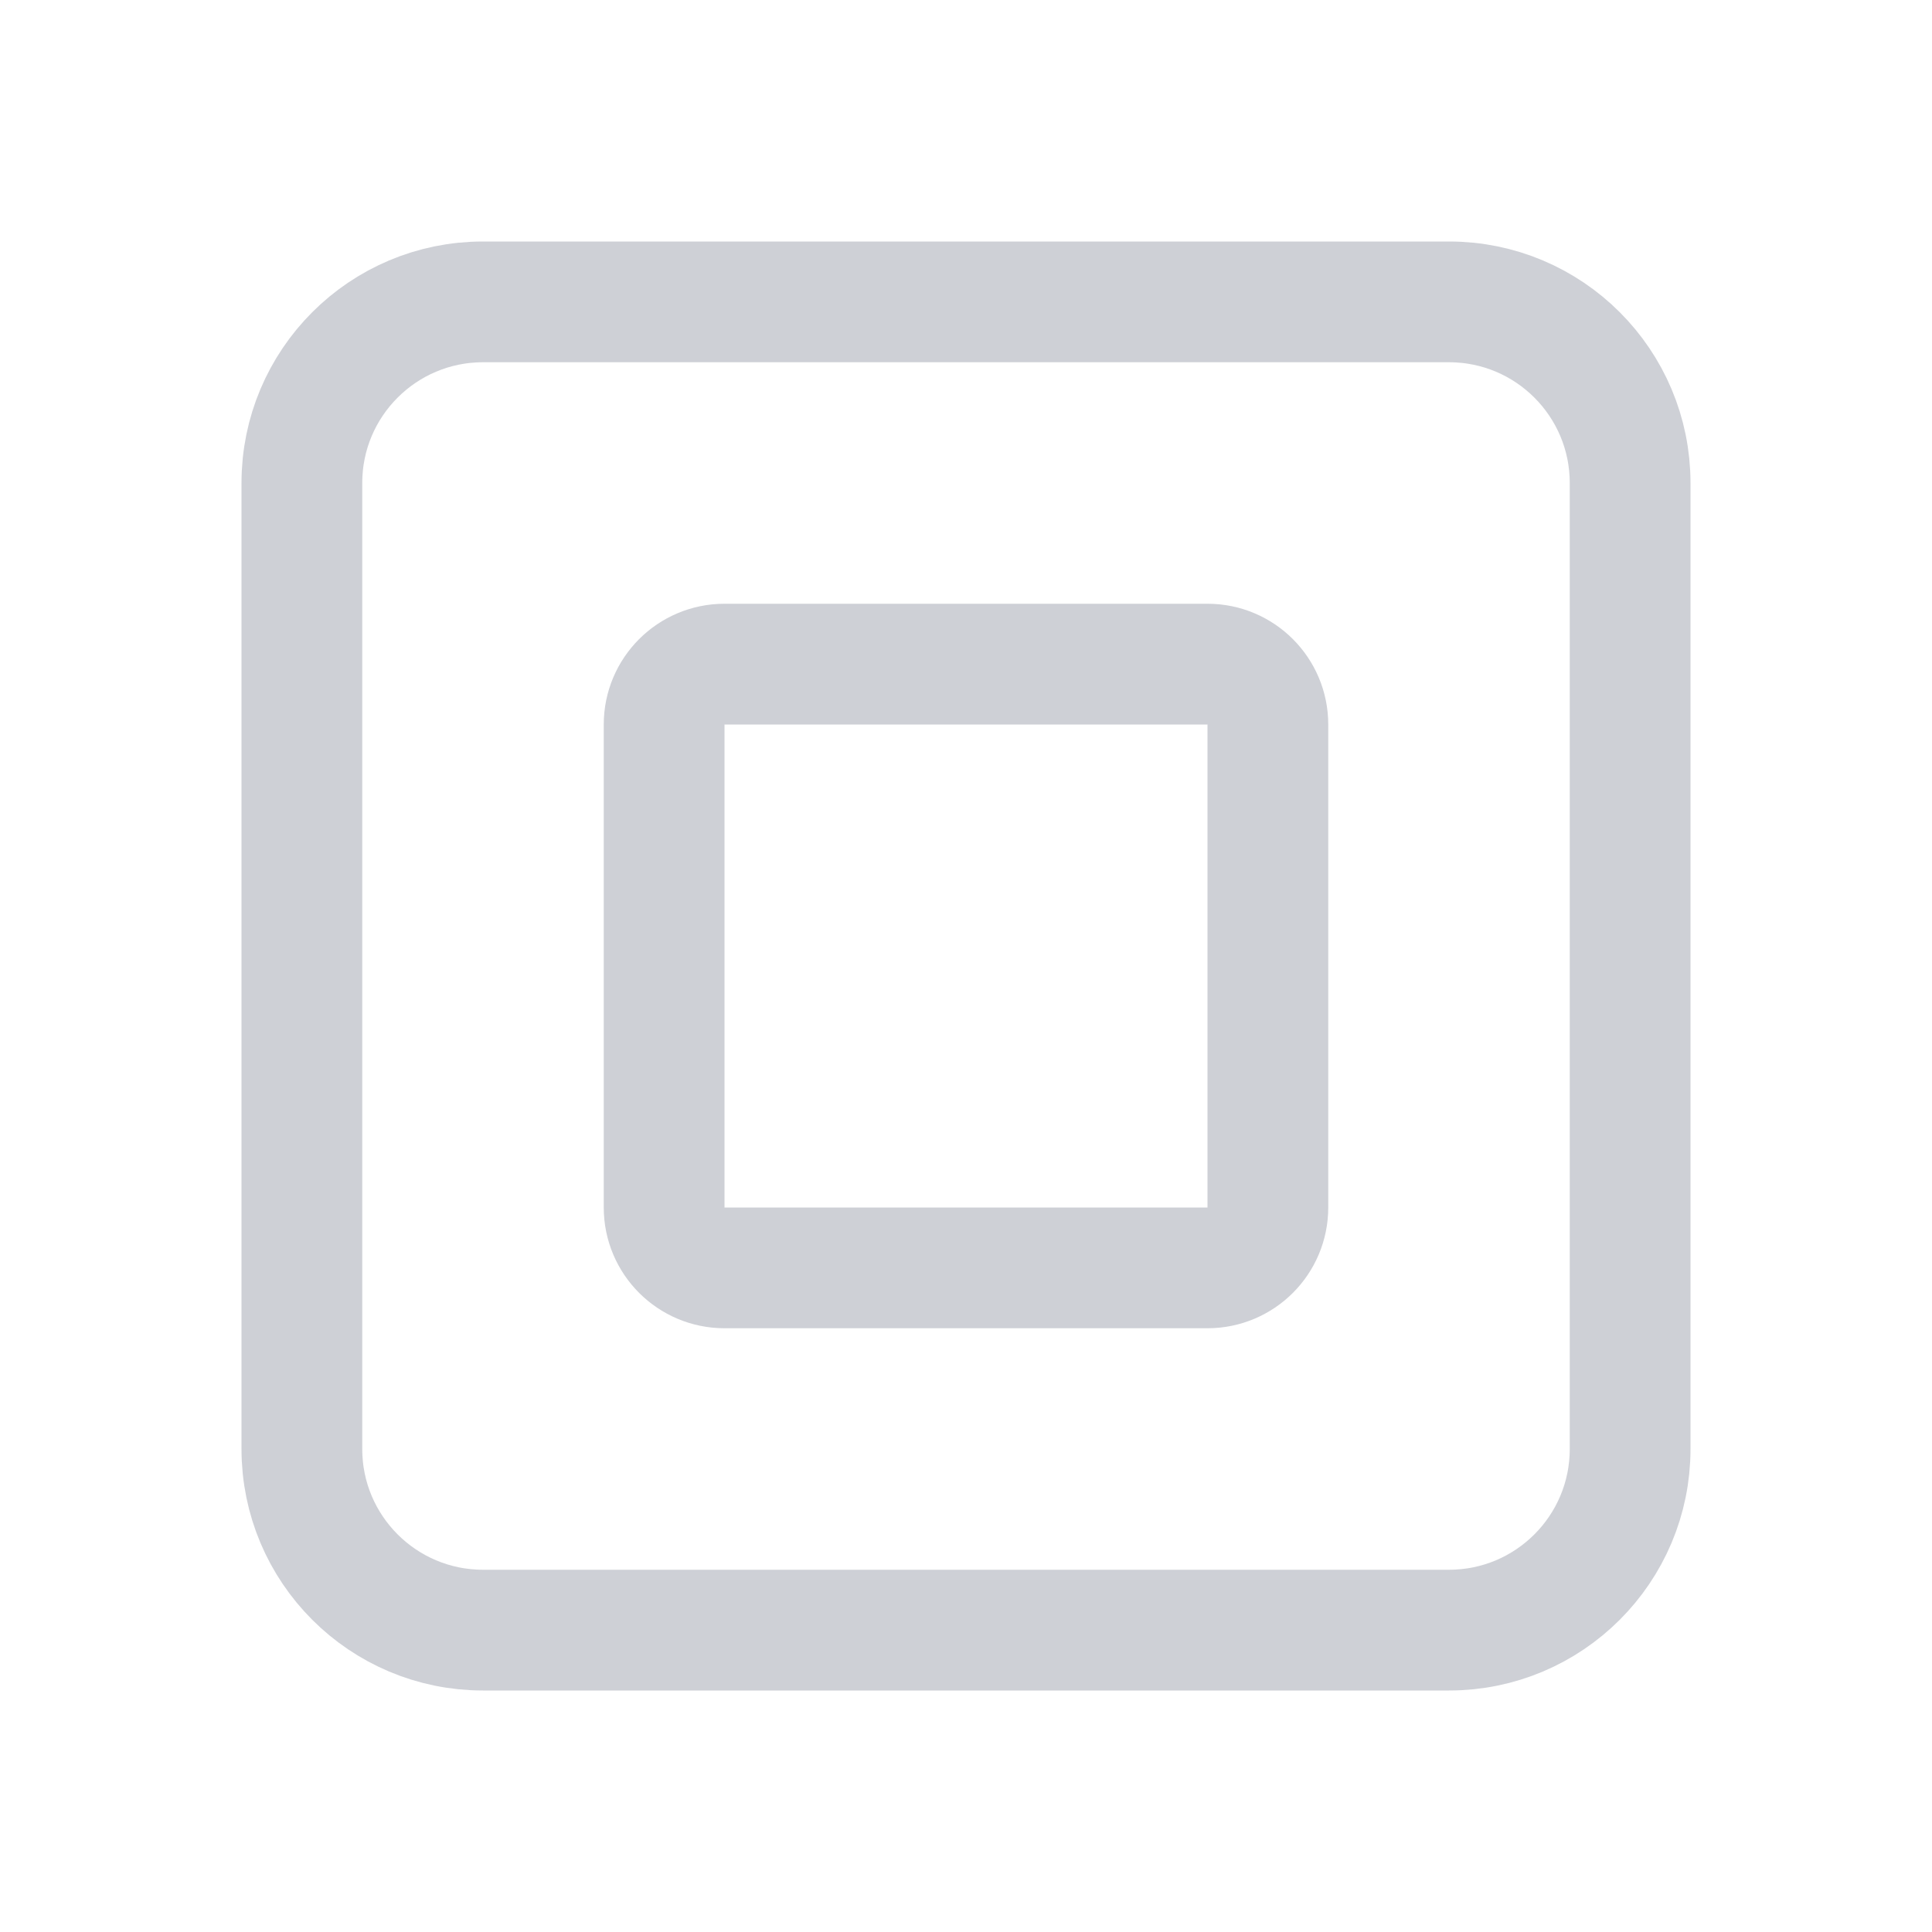
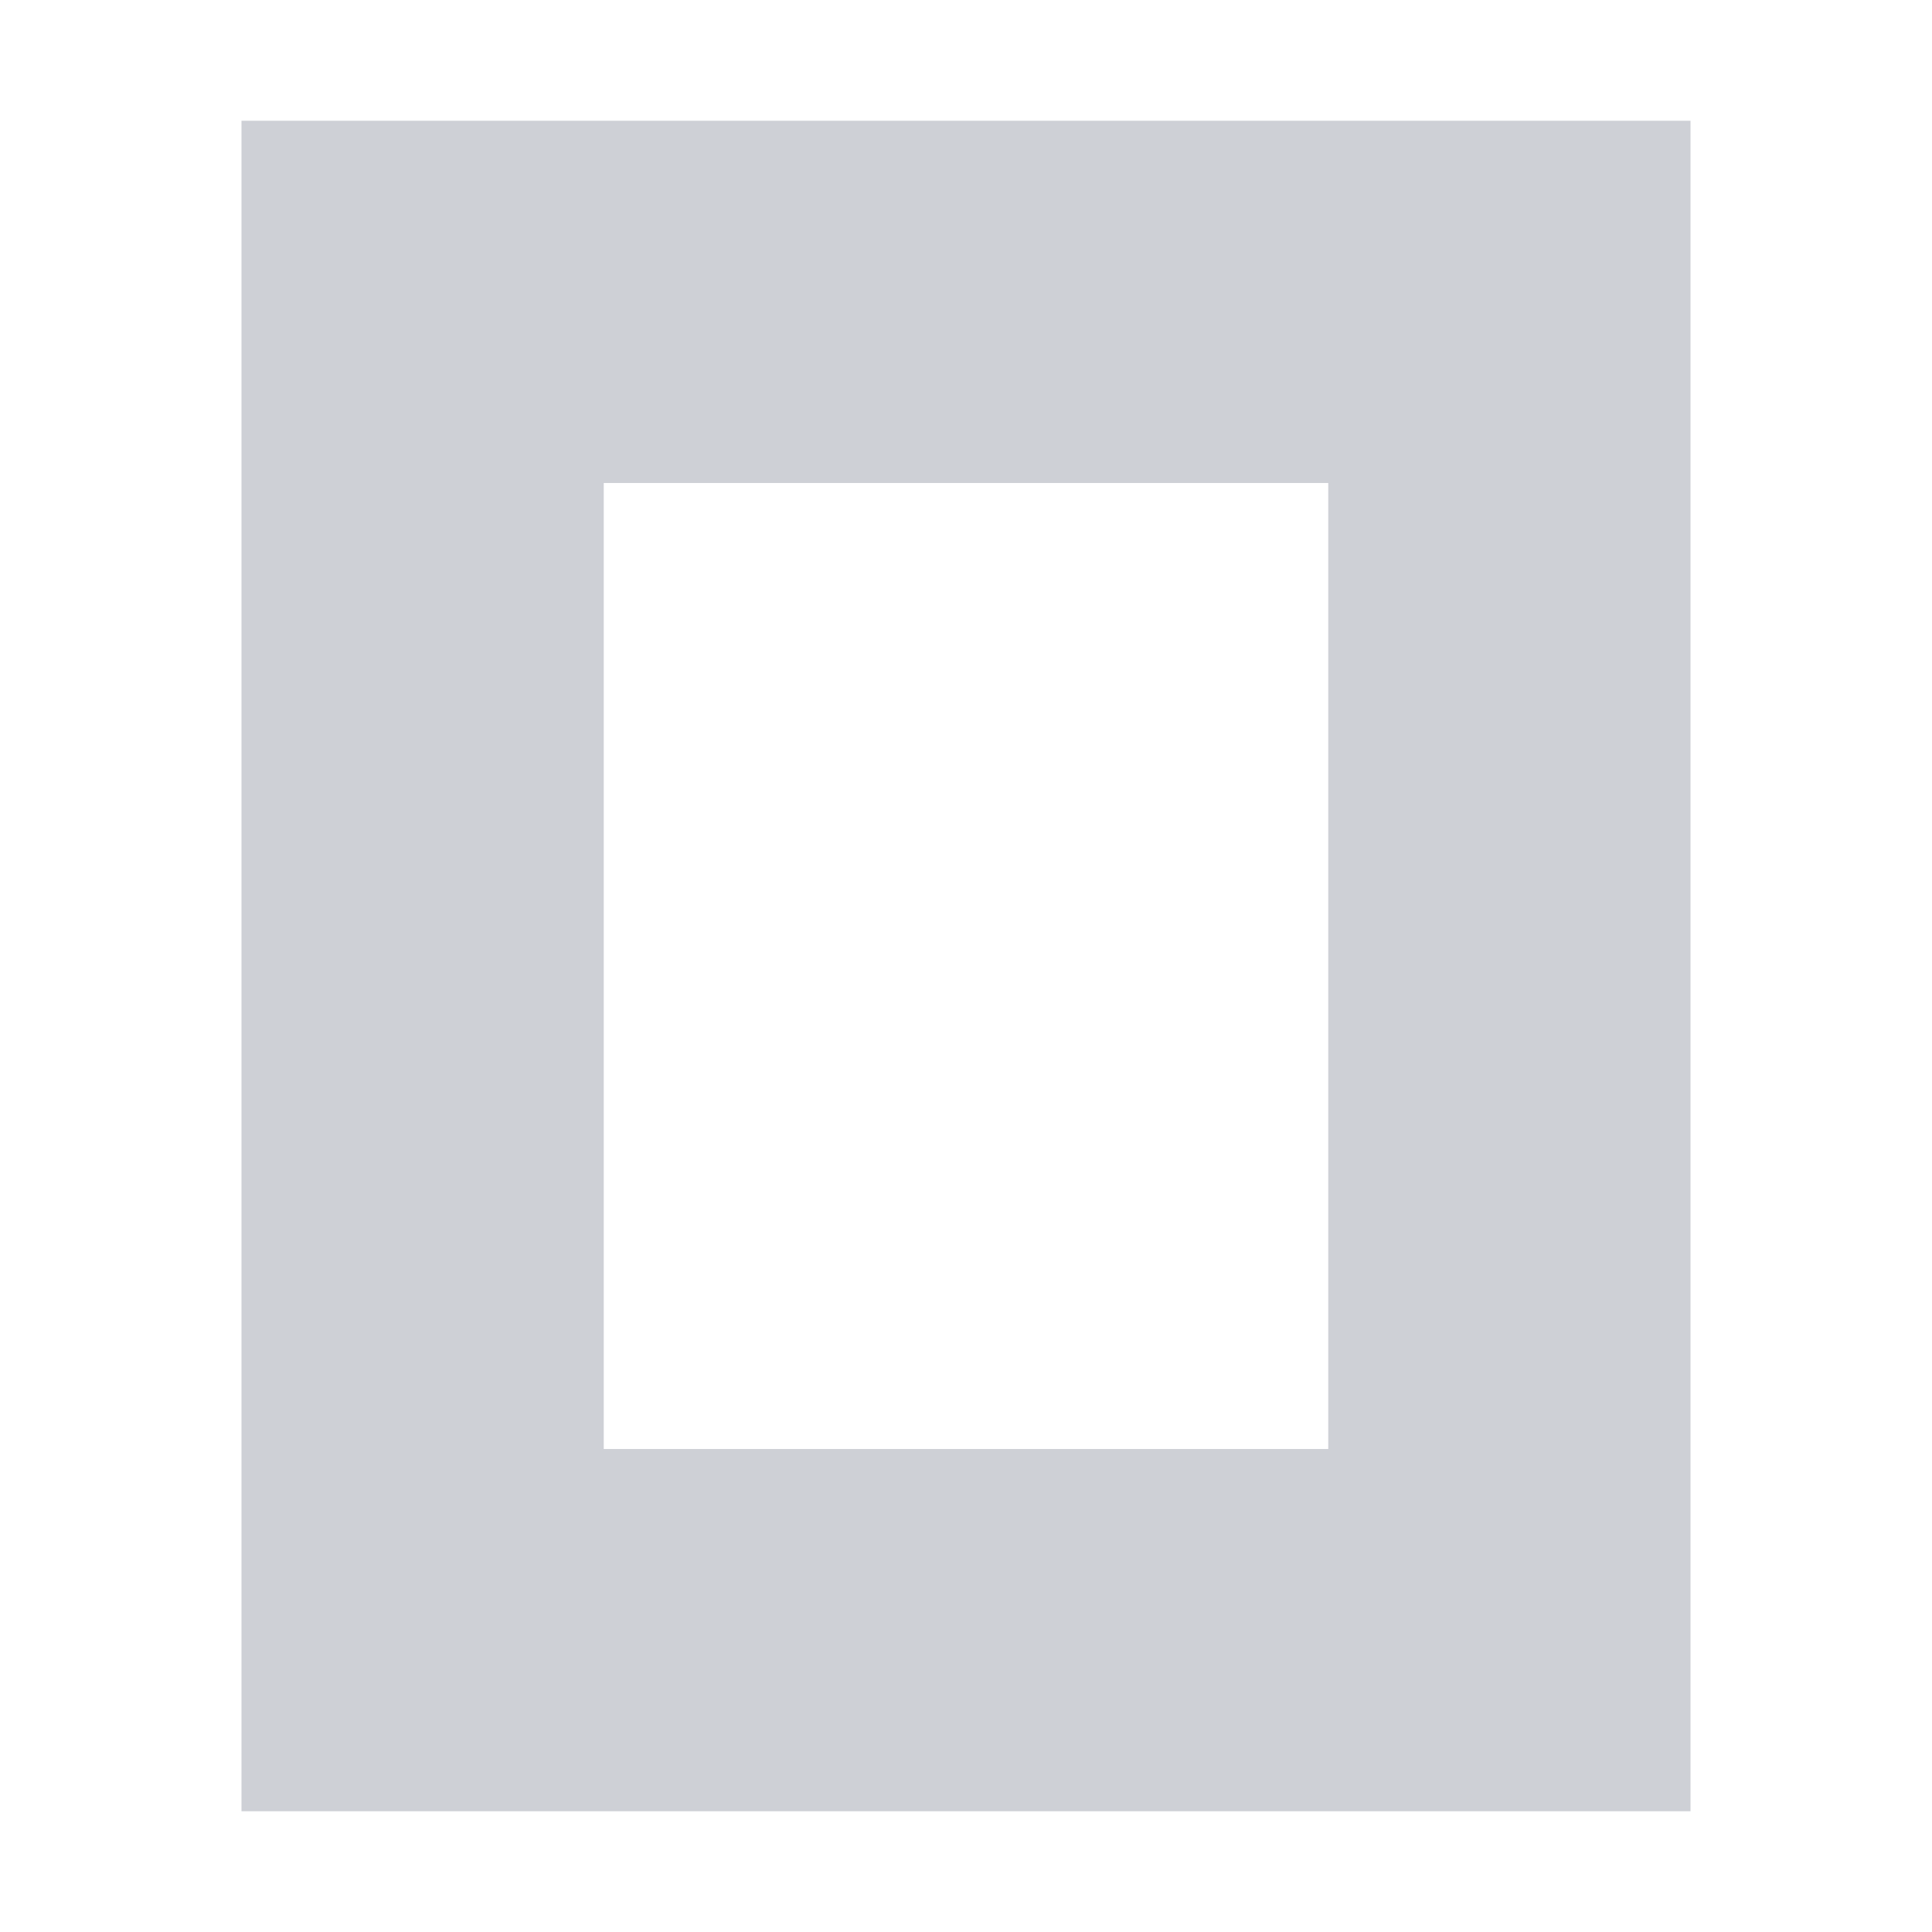
<svg xmlns="http://www.w3.org/2000/svg" width="16" height="16" viewBox="0 0 16 16" fill="none">
-   <rect x="2.5" y="2.5" width="11" height="11" rx="1.5" stroke="#CED0D6" />
-   <rect x="5.5" y="5.5" width="5" height="5" rx="0.5" stroke="#CED0D6" />
+   <path fill-rule="evenodd" clip-rule="evenodd" d="M2 1H14V15H2V1ZM5 4V12H11V4H5Z" fill="#CED0D6" />
</svg>
